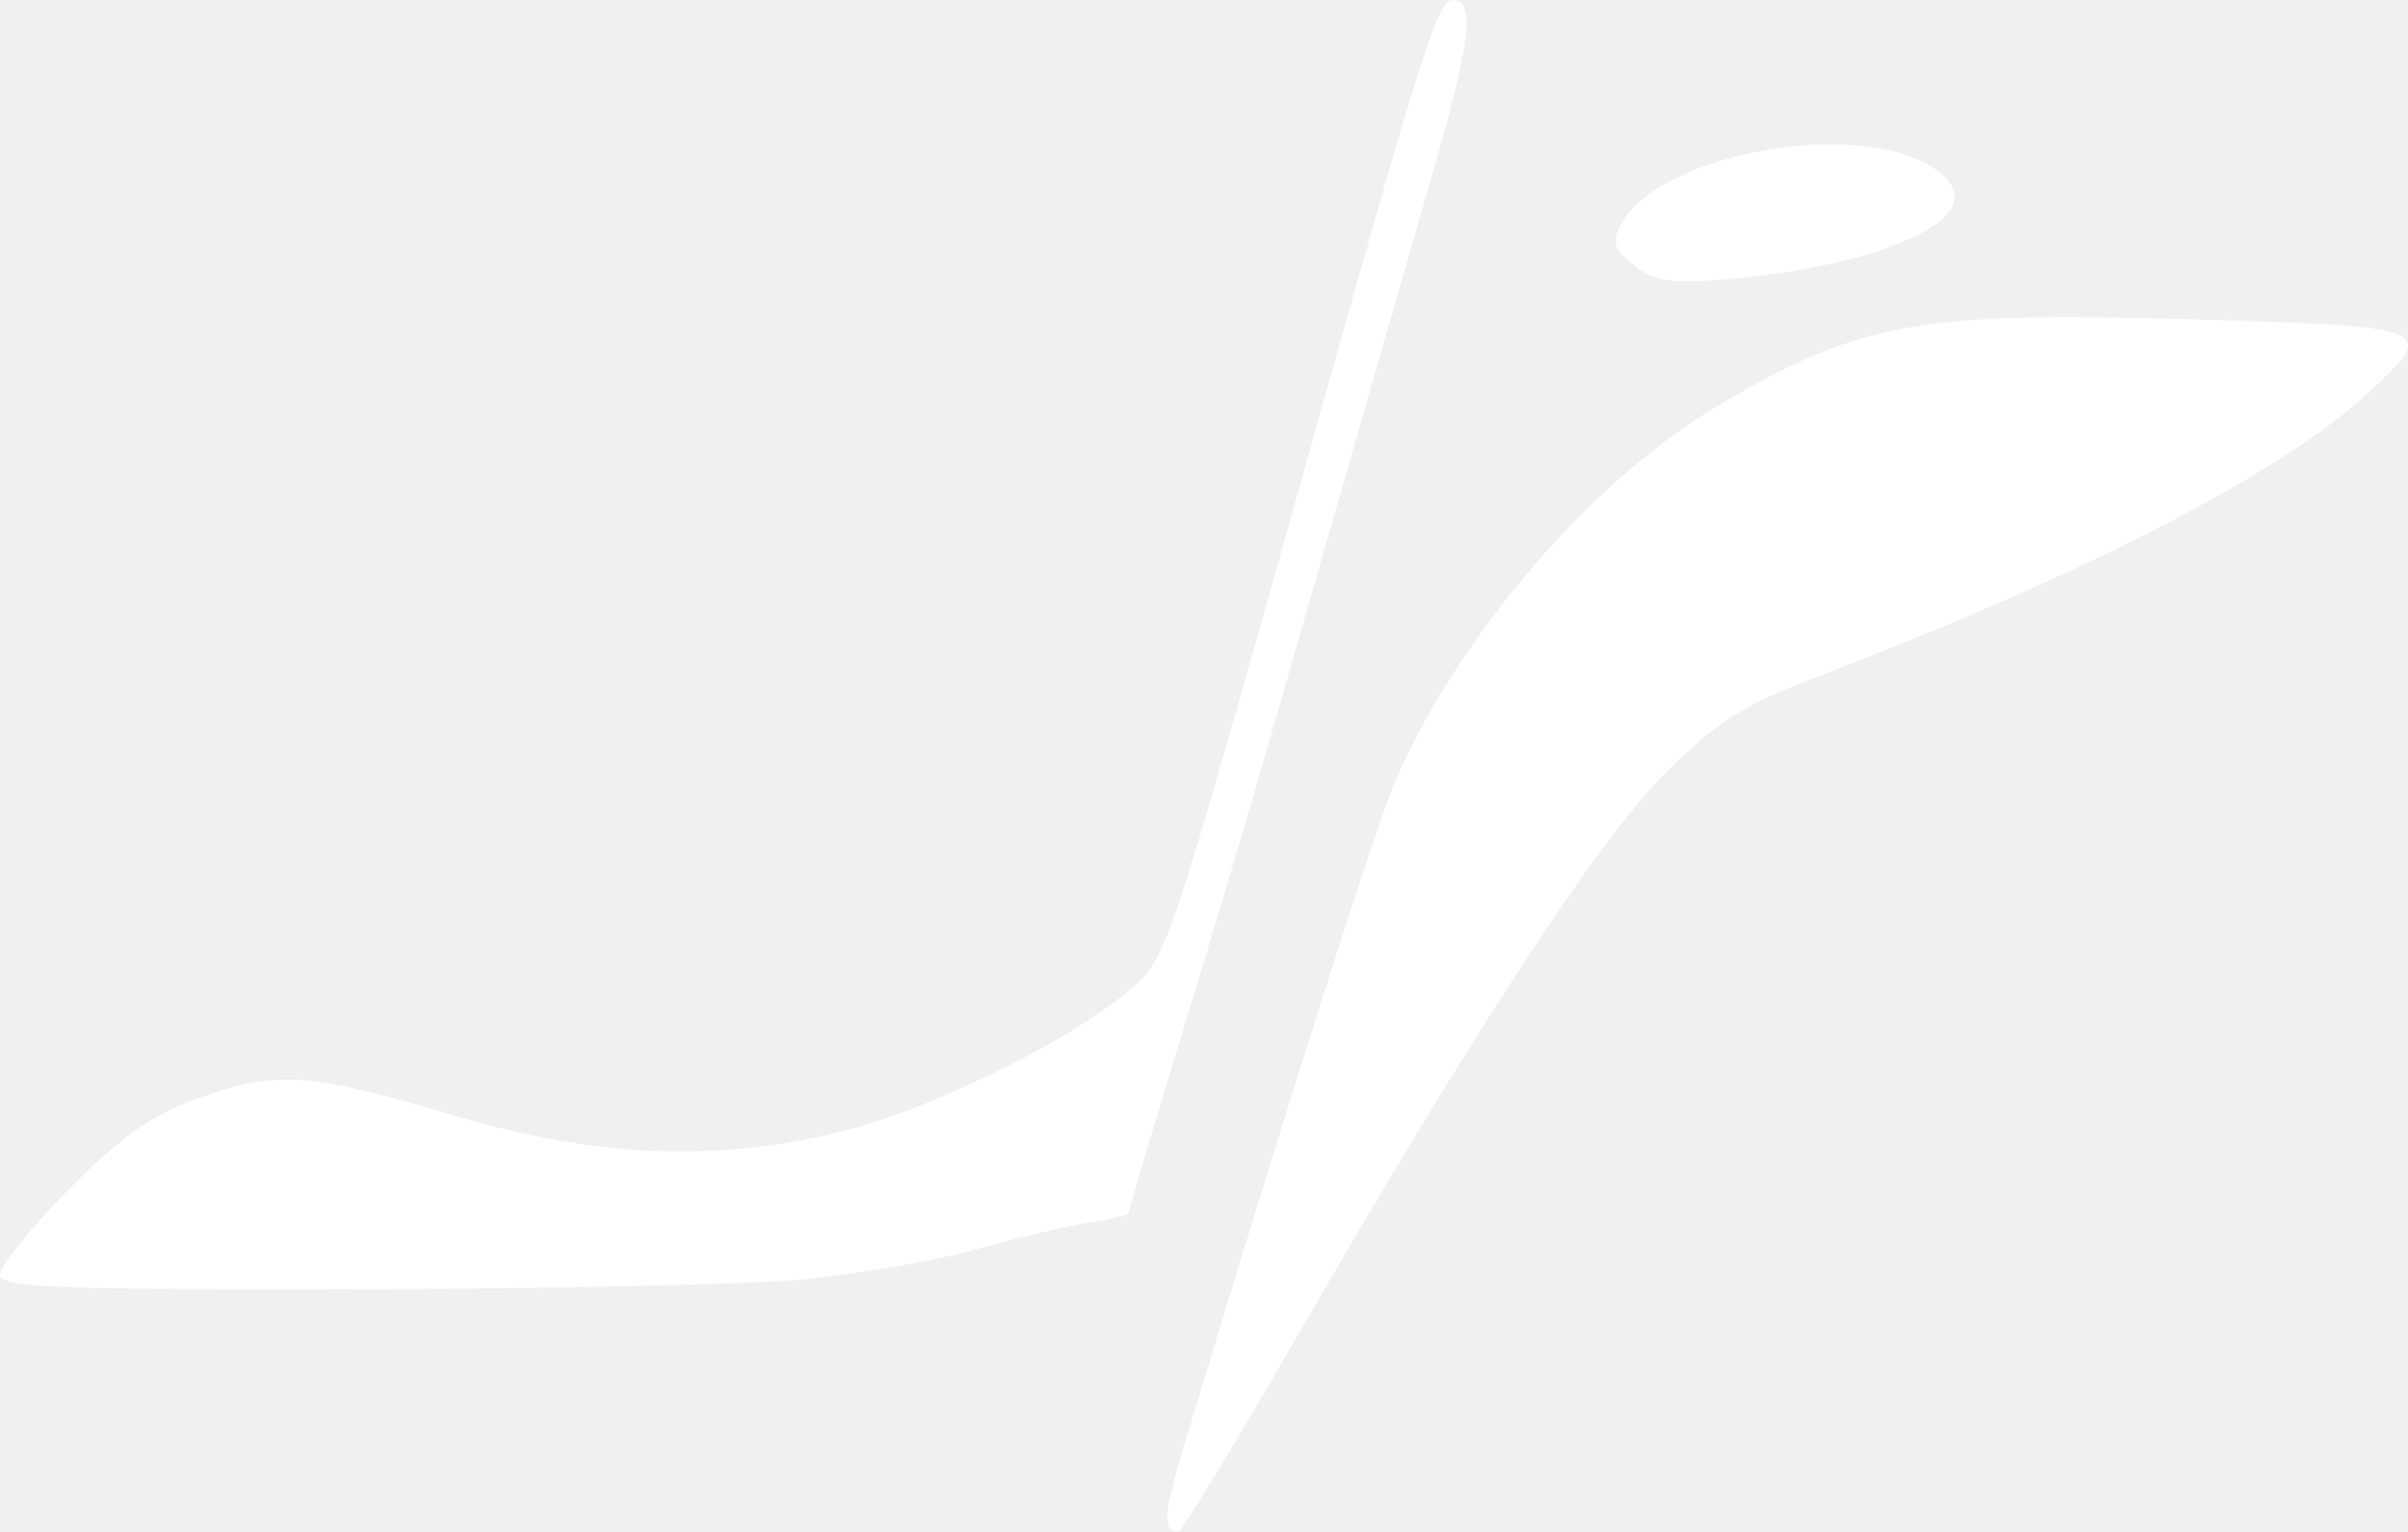
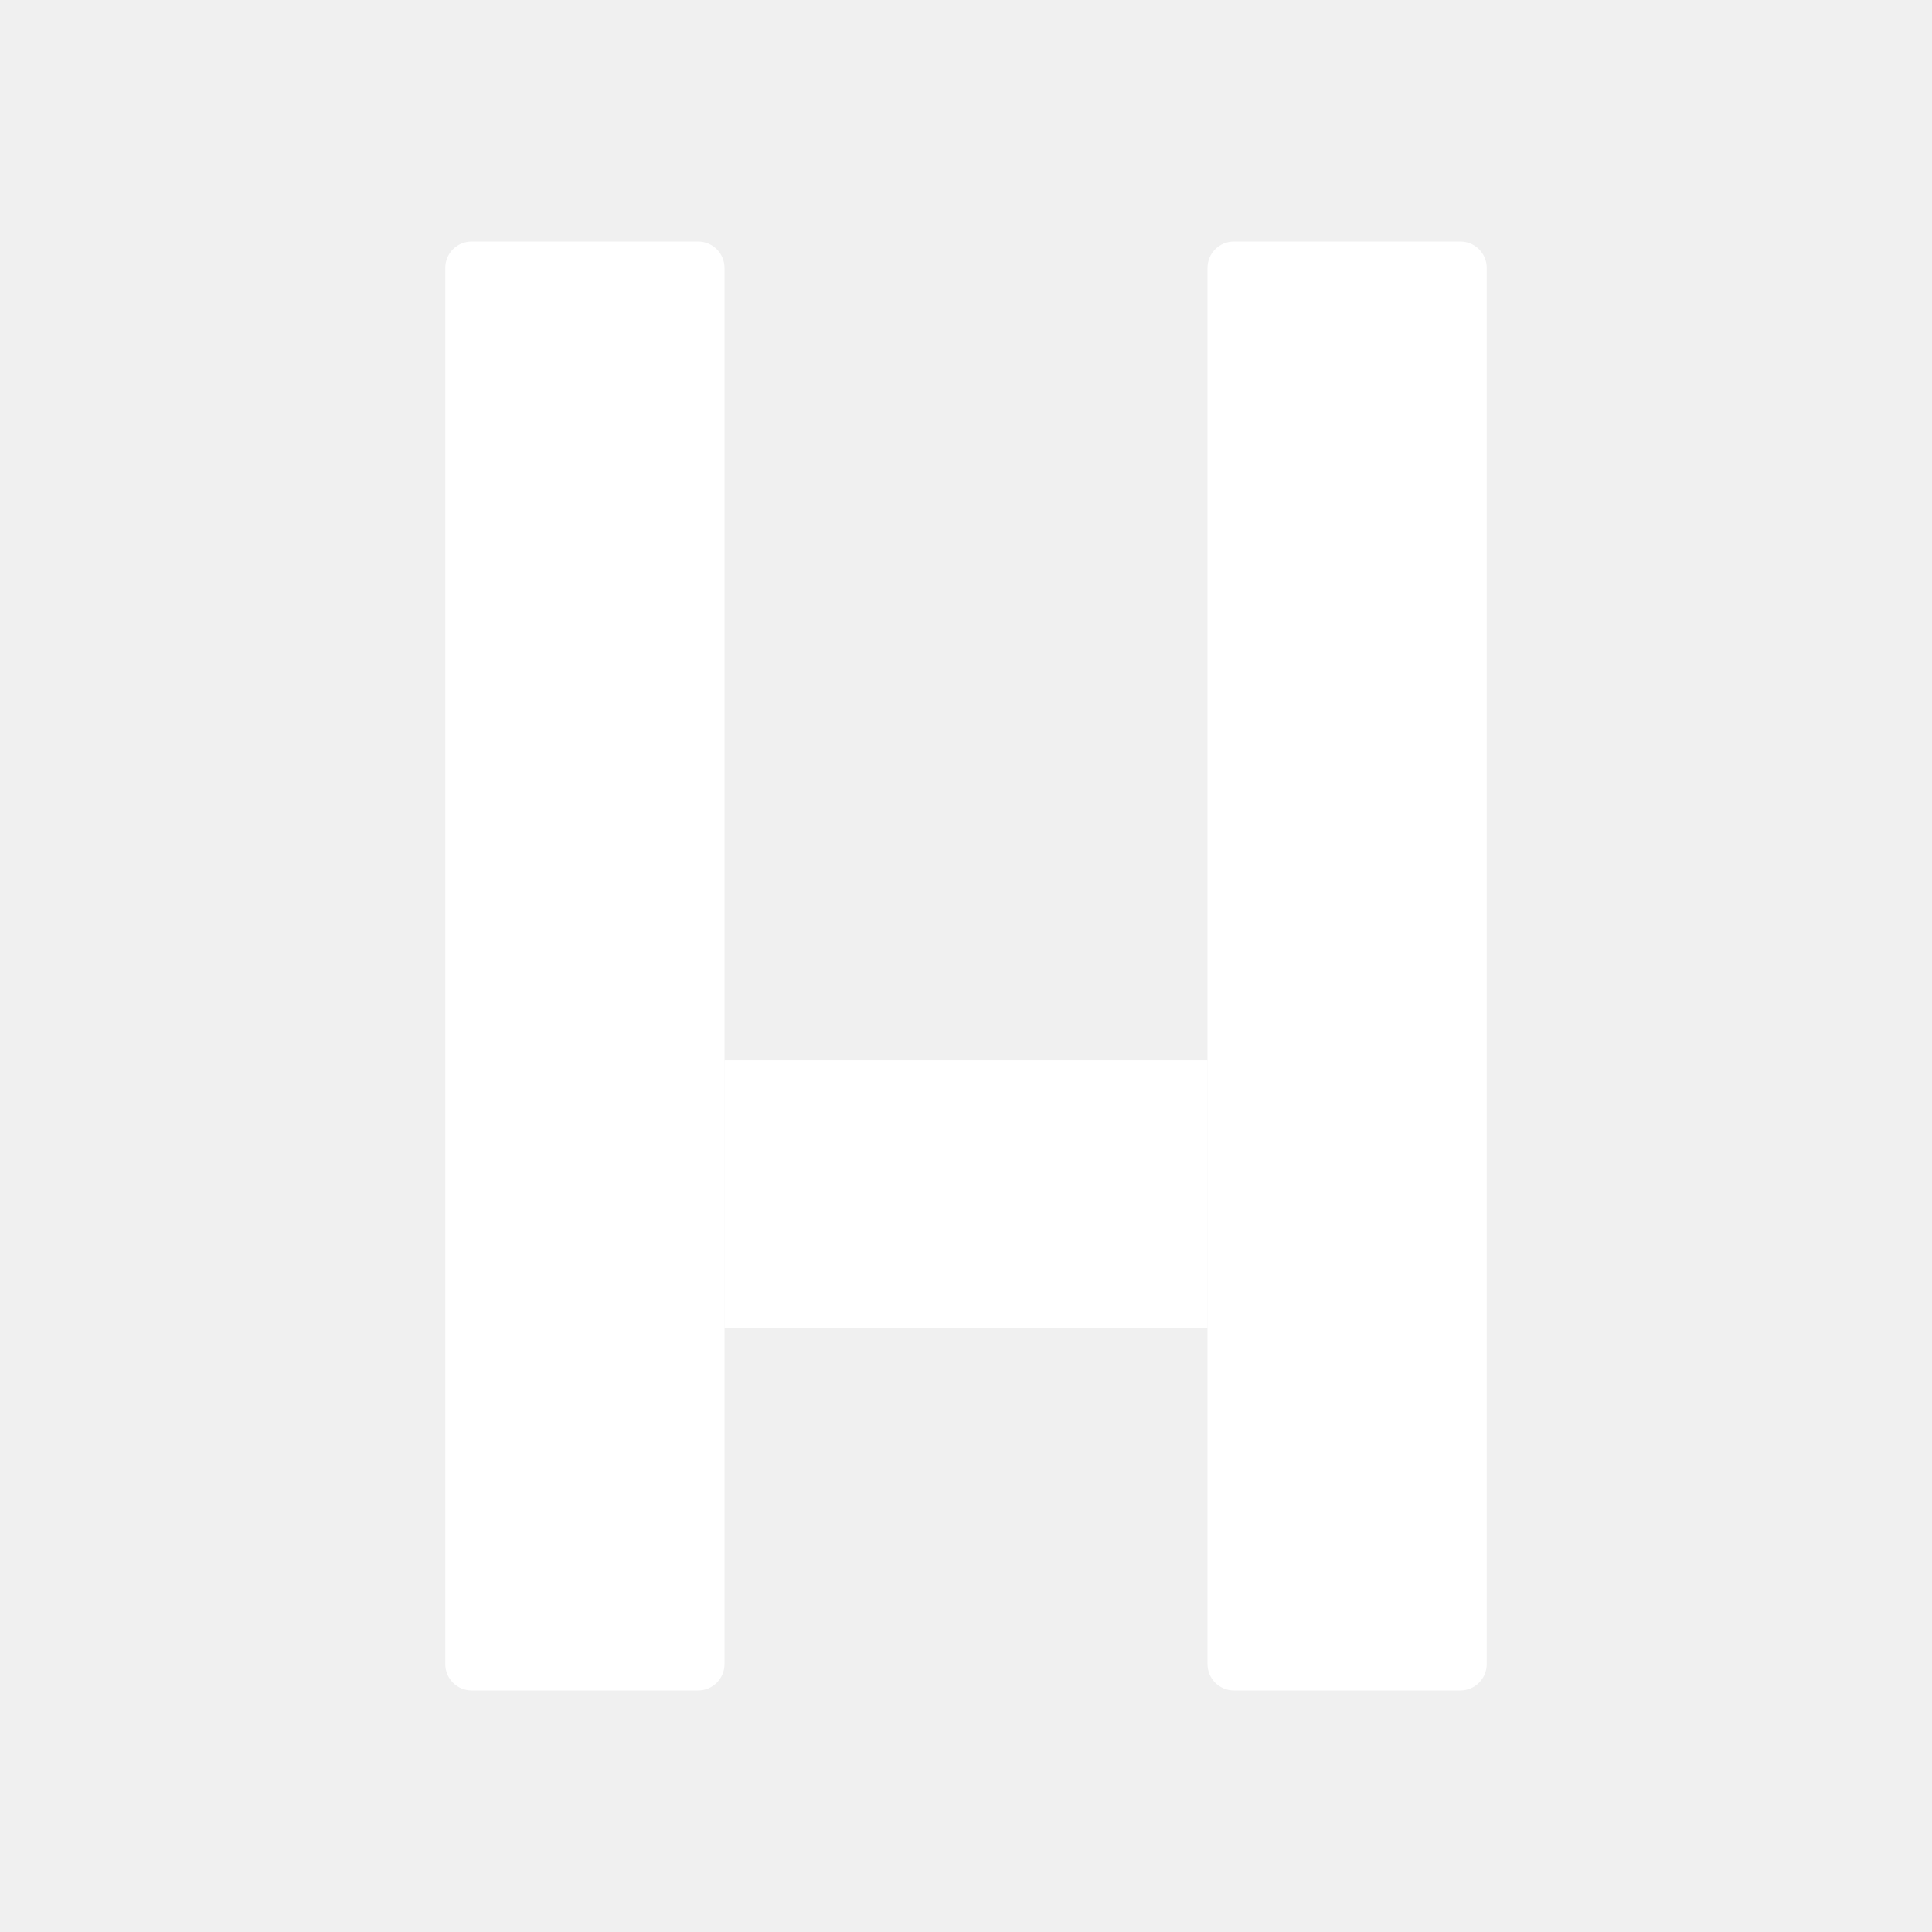
- <svg xmlns="http://www.w3.org/2000/svg" version="1.1" id="svg1" width="318.602" height="202.667" viewBox="0 0 318.602 202.667">
-   <defs id="defs1" />
-   <g id="g1" style="display:inline" transform="translate(-6.666667,-70.66667)">
-     <path style="display:inline;fill:#ffffff" d="m 177.813,248.333 c 23.823,-41.298 40.54,-66.846 49.512,-75.667 6.817,-6.702 10.074,-8.737 20.073,-12.545 34.578,-13.167 61.047,-26.787 72.372,-37.243 9.629,-8.89 9.343,-9.011 -23.437,-9.964 -35.718,-1.038 -43.73,0.421 -62.175,11.323 -16.721,9.883 -34.201,30.112 -42.747,49.472 -2.574,5.83 -14.813,44.306 -27.964,87.907 -2.86,9.483 -3.025,11.716 -0.862,11.716 0.444,0 7.297,-11.25 15.228,-25 z m -65.146,-8.323 C 120,239.333 130.5,237.51 136,235.96 c 5.5,-1.55 12.25,-3.138 15,-3.529 2.75,-0.391 5,-0.955 5,-1.253 0,-0.298 2.151,-7.585 4.781,-16.193 8.492,-27.802 12.213,-40.416 21.137,-71.652 4.819,-16.867 11.235,-39.185 14.258,-49.596 5.128,-17.661 5.748,-23.07 2.643,-23.07 -1.849,0 -4.07,6.908 -16.722,52 -21.79,77.659 -20.808,74.744 -26.848,79.723 -7.593,6.258 -25.039,14.825 -36.109,17.73 -17.095,4.487 -33.411,3.867 -53.117,-2.016 -18.569,-5.544 -23.143,-5.803 -33.64,-1.904 -5.875,2.182 -9.864,5.044 -16.717,11.991 -4.95,5.019 -9,10.029 -9,11.134 0,1.752 5.928,2.003 46.333,1.964 25.483,-0.025 52.333,-0.6 59.667,-1.278 z M 252.695,104.637 c 12.183,-3.487 15.773,-7.896 9.638,-11.836 -10.193,-6.547 -36.198,-1.773 -41.194,7.562 -1.256,2.346 -0.987,3.204 1.684,5.375 2.695,2.191 4.6,2.477 12.539,1.882 5.149,-0.386 12.949,-1.728 17.333,-2.983 z" id="path1" />
-   </g>
+ <svg xmlns="http://www.w3.org/2000/svg" version="1.1" width="202.667" height="202.667" viewBox="0 0 1024 1024">
+   <rect x="236" y="128" width="148" height="768" rx="14" fill="#ffffff" />
+   <rect x="640" y="128" width="148" height="768" rx="14" fill="#ffffff" />
+   <rect x="384" y="562" width="256" height="142" fill="#ffffff" />
</svg>
